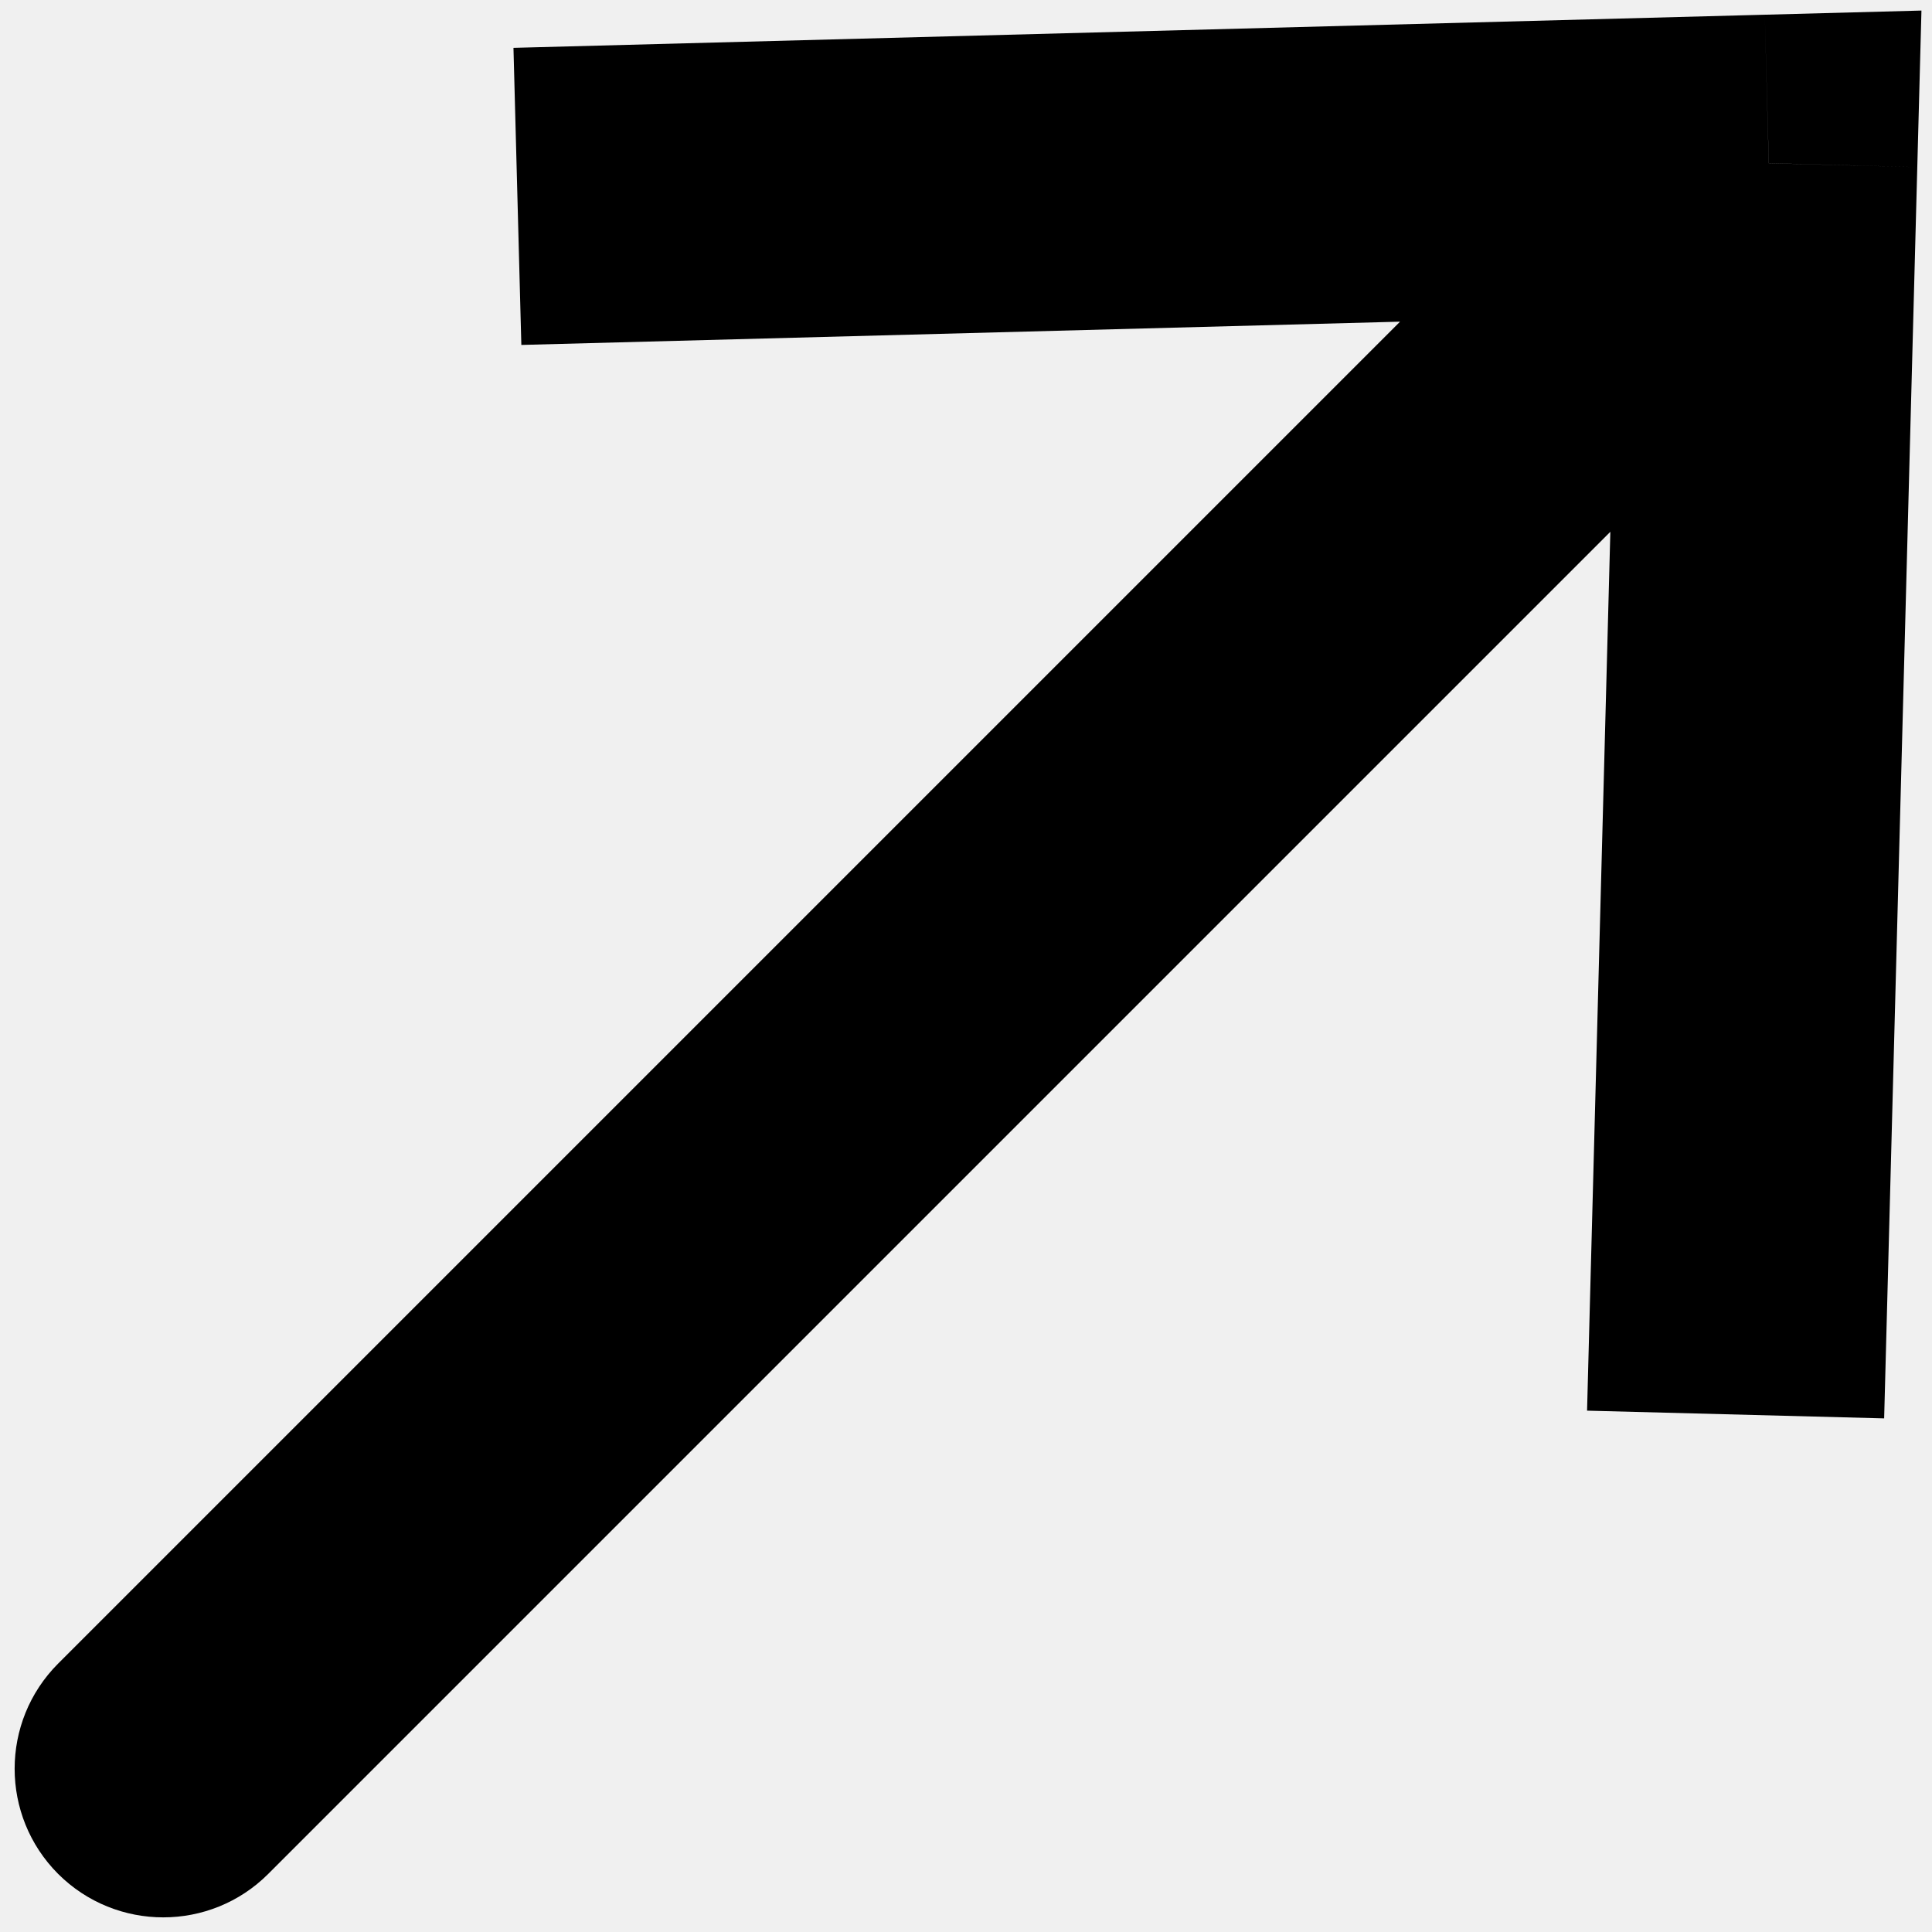
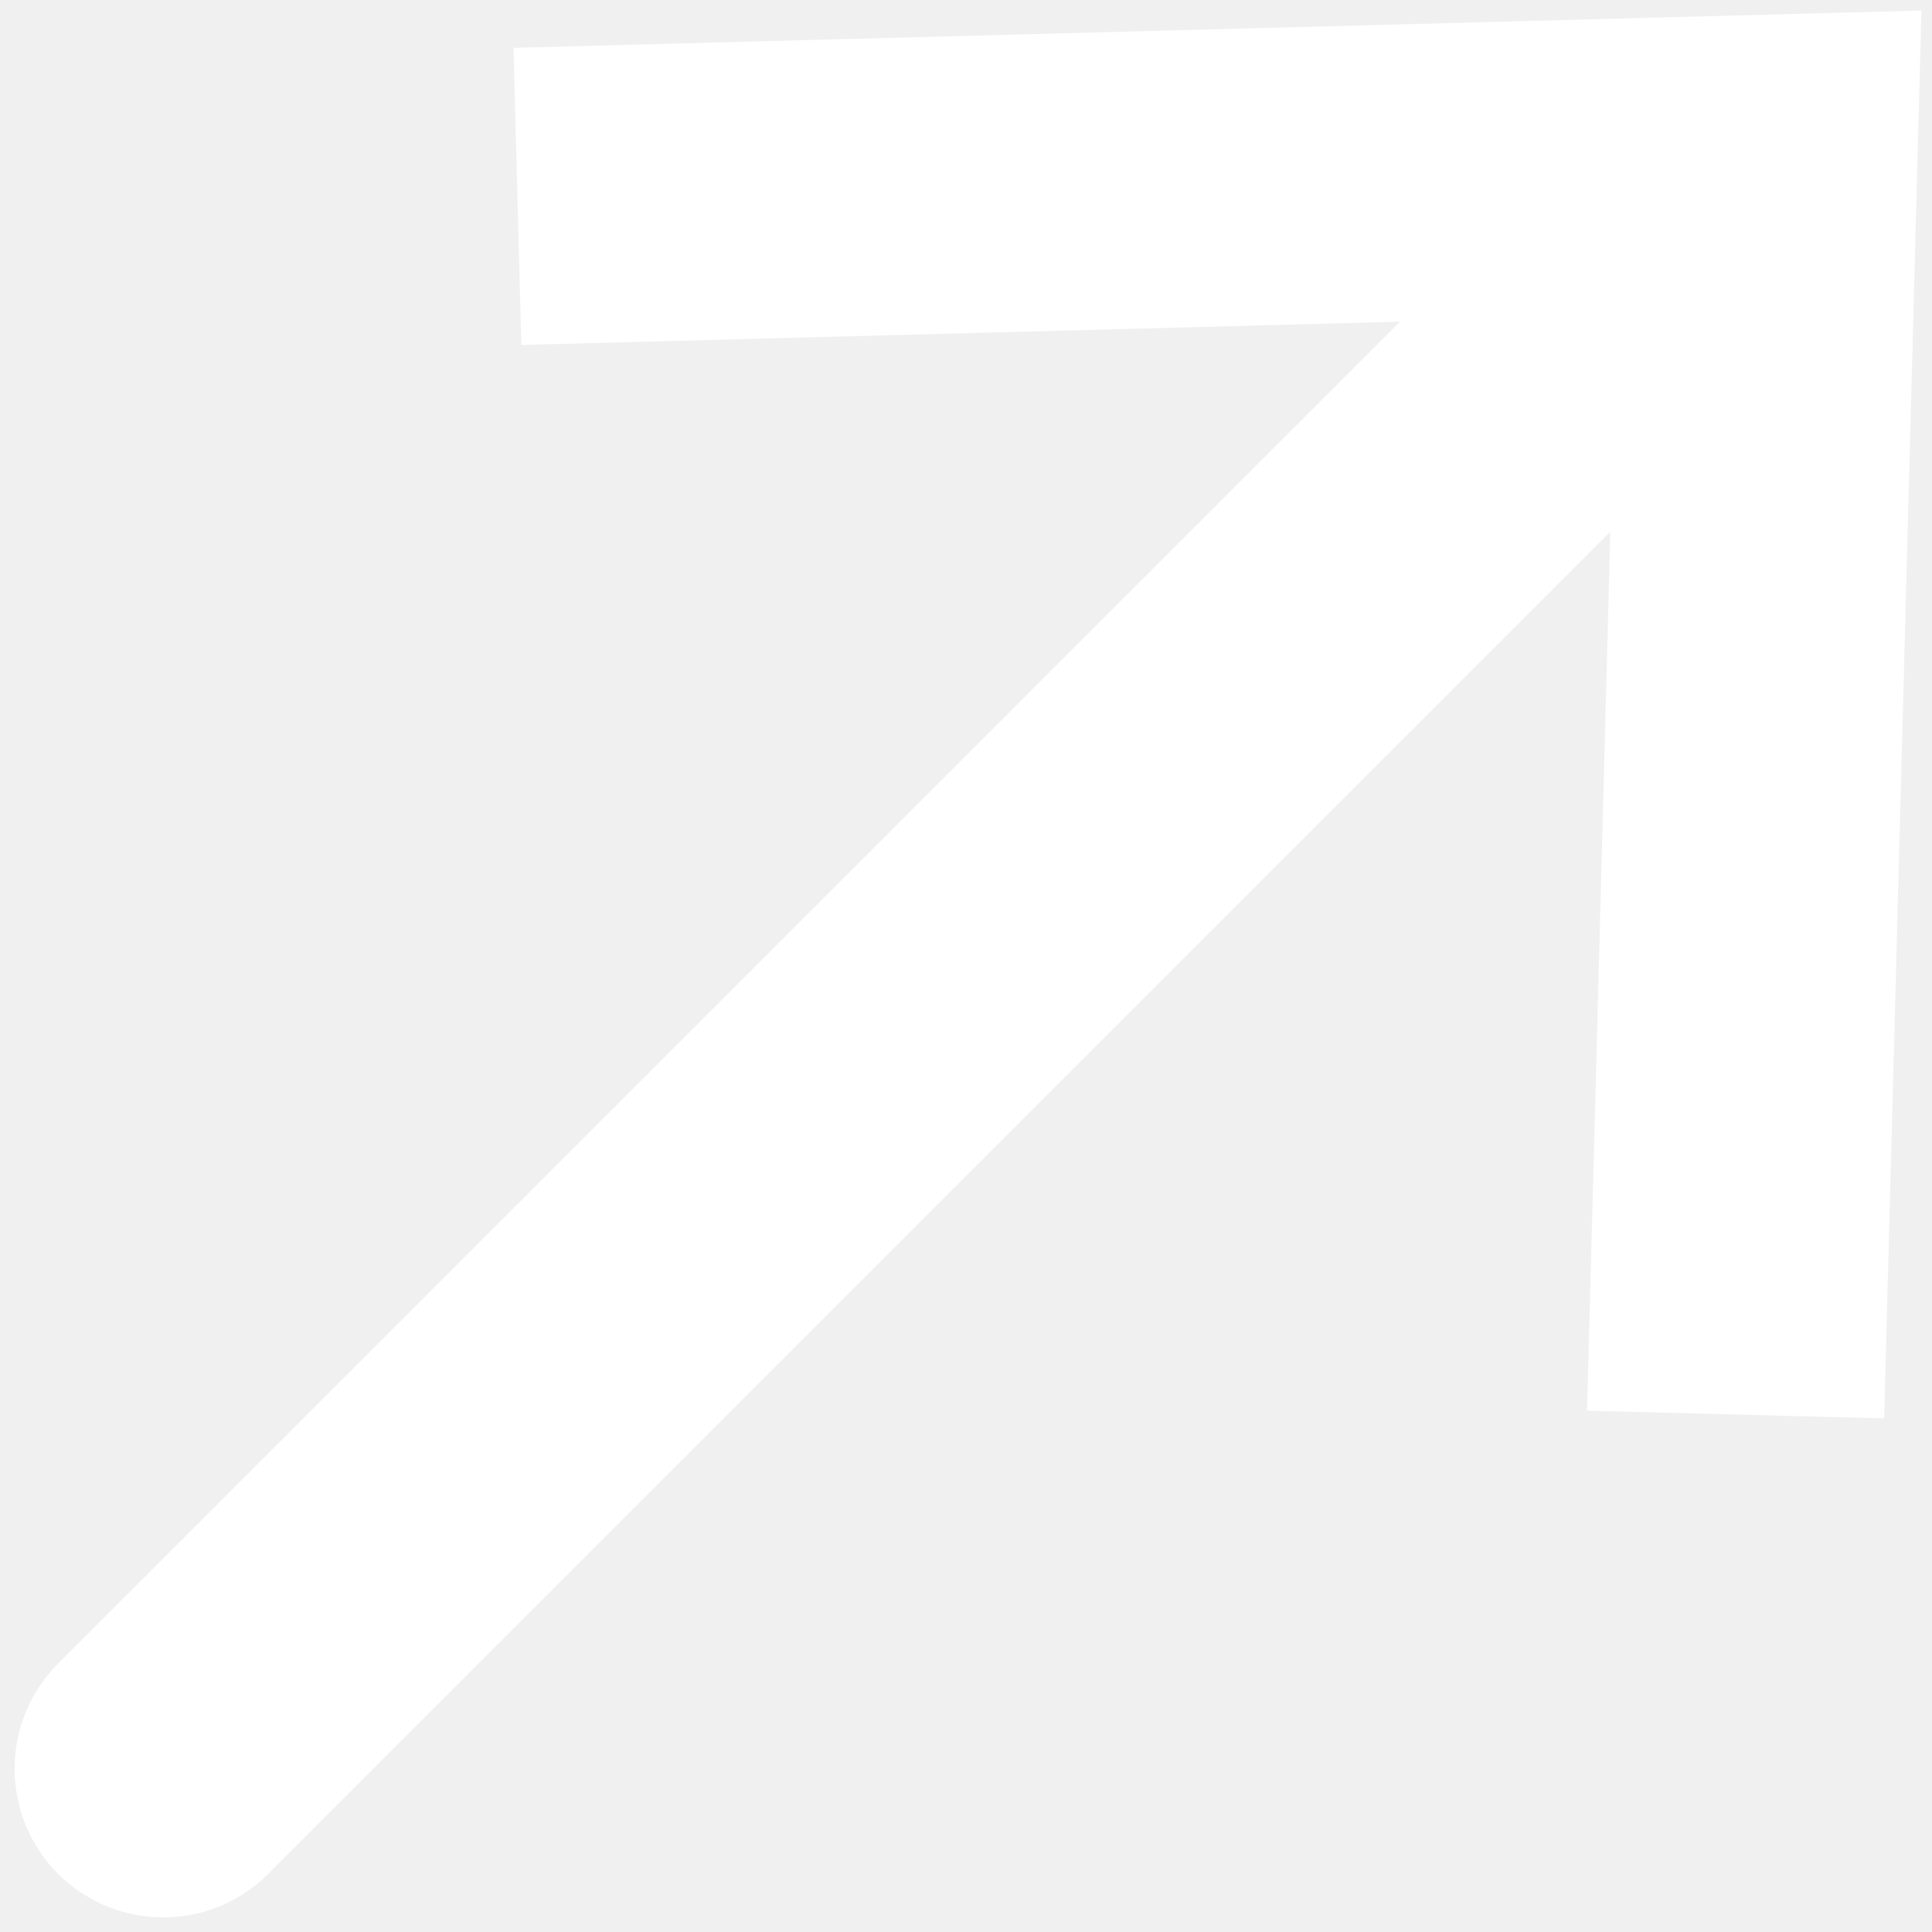
<svg xmlns="http://www.w3.org/2000/svg" width="100%" height="100%" viewBox="0 0 13 13" fill="currentColor">
-   <path d="M11.902 1.098L11.875 0.099L12.929 0.071L12.901 1.125L11.902 1.098ZM1.805 12.609C1.415 12.999 0.782 12.999 0.391 12.609C0.001 12.218 0.001 11.585 0.391 11.194L1.805 12.609ZM3.455 0.322L11.875 0.099L11.928 2.098L3.508 2.321L3.455 0.322ZM12.901 1.125L12.678 9.544L10.679 9.492L10.902 1.072L12.901 1.125ZM12.609 1.805L1.805 12.609L0.391 11.194L11.194 0.391L12.609 1.805Z" fill="currentColor" />
+   <path d="M11.902 1.098L11.875 0.099L12.929 0.071L12.901 1.125L11.902 1.098ZM1.805 12.609C1.415 12.999 0.782 12.999 0.391 12.609C0.001 12.218 0.001 11.585 0.391 11.194L1.805 12.609ZM3.455 0.322L11.875 0.099L11.928 2.098L3.508 2.321L3.455 0.322ZM12.901 1.125L12.678 9.544L10.679 9.492L10.902 1.072L12.901 1.125ZM12.609 1.805L1.805 12.609L0.391 11.194L11.194 0.391L12.609 1.805Z" fill="white" />
</svg>
